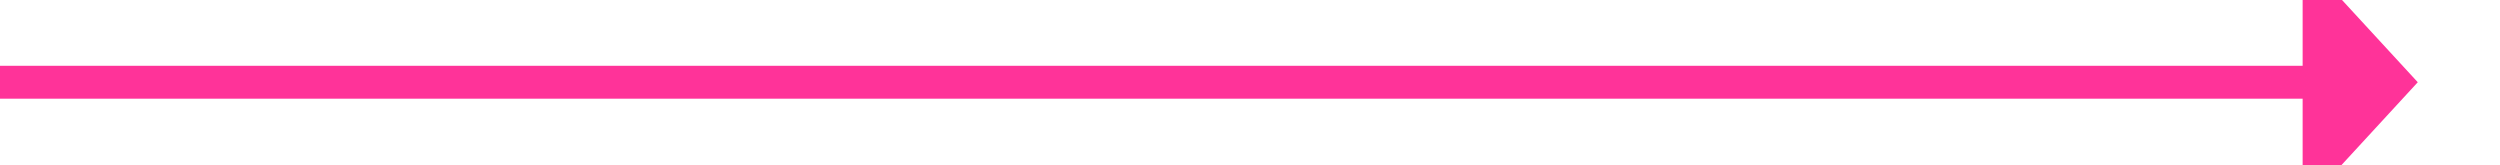
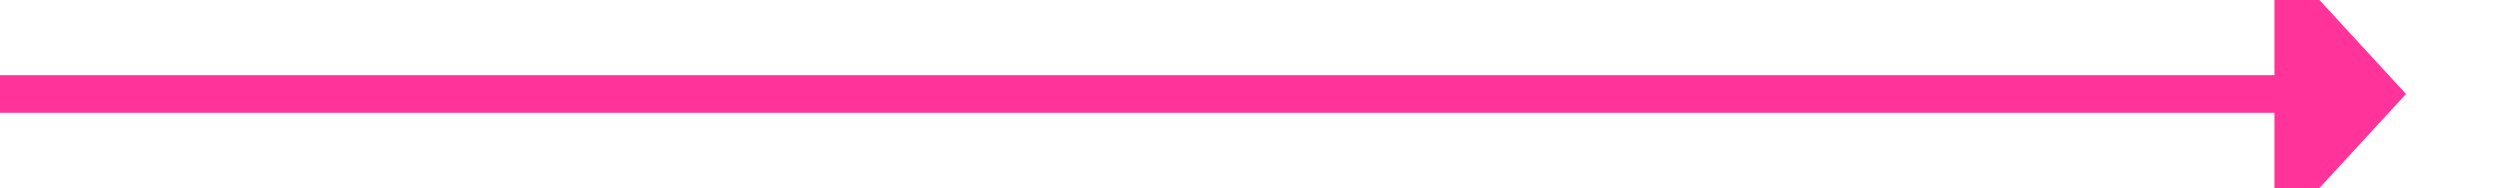
- <svg xmlns="http://www.w3.org/2000/svg" version="1.1" width="152px" height="10px" preserveAspectRatio="xMinYMid meet" viewBox="2662 815  152 8">
-   <path d="M 2662 819  L 2803 819  " stroke-width="2" stroke="#ff3399" fill="none" />
-   <path d="M 2802 826.6  L 2809 819  L 2802 811.4  L 2802 826.6  Z " fill-rule="nonzero" fill="#ff3399" stroke="none" />
+ <svg xmlns="http://www.w3.org/2000/svg" version="1.1" width="133px" height="10px" preserveAspectRatio="xMinYMid meet" viewBox="2183 574  133 8">
+   <path d="M 2183 578  L 2305 578  " stroke-width="2" stroke="#ff3399" fill="none" />
+   <path d="M 2304 585.6  L 2311 578  L 2304 570.4  L 2304 585.6  Z " fill-rule="nonzero" fill="#ff3399" stroke="none" />
</svg>
